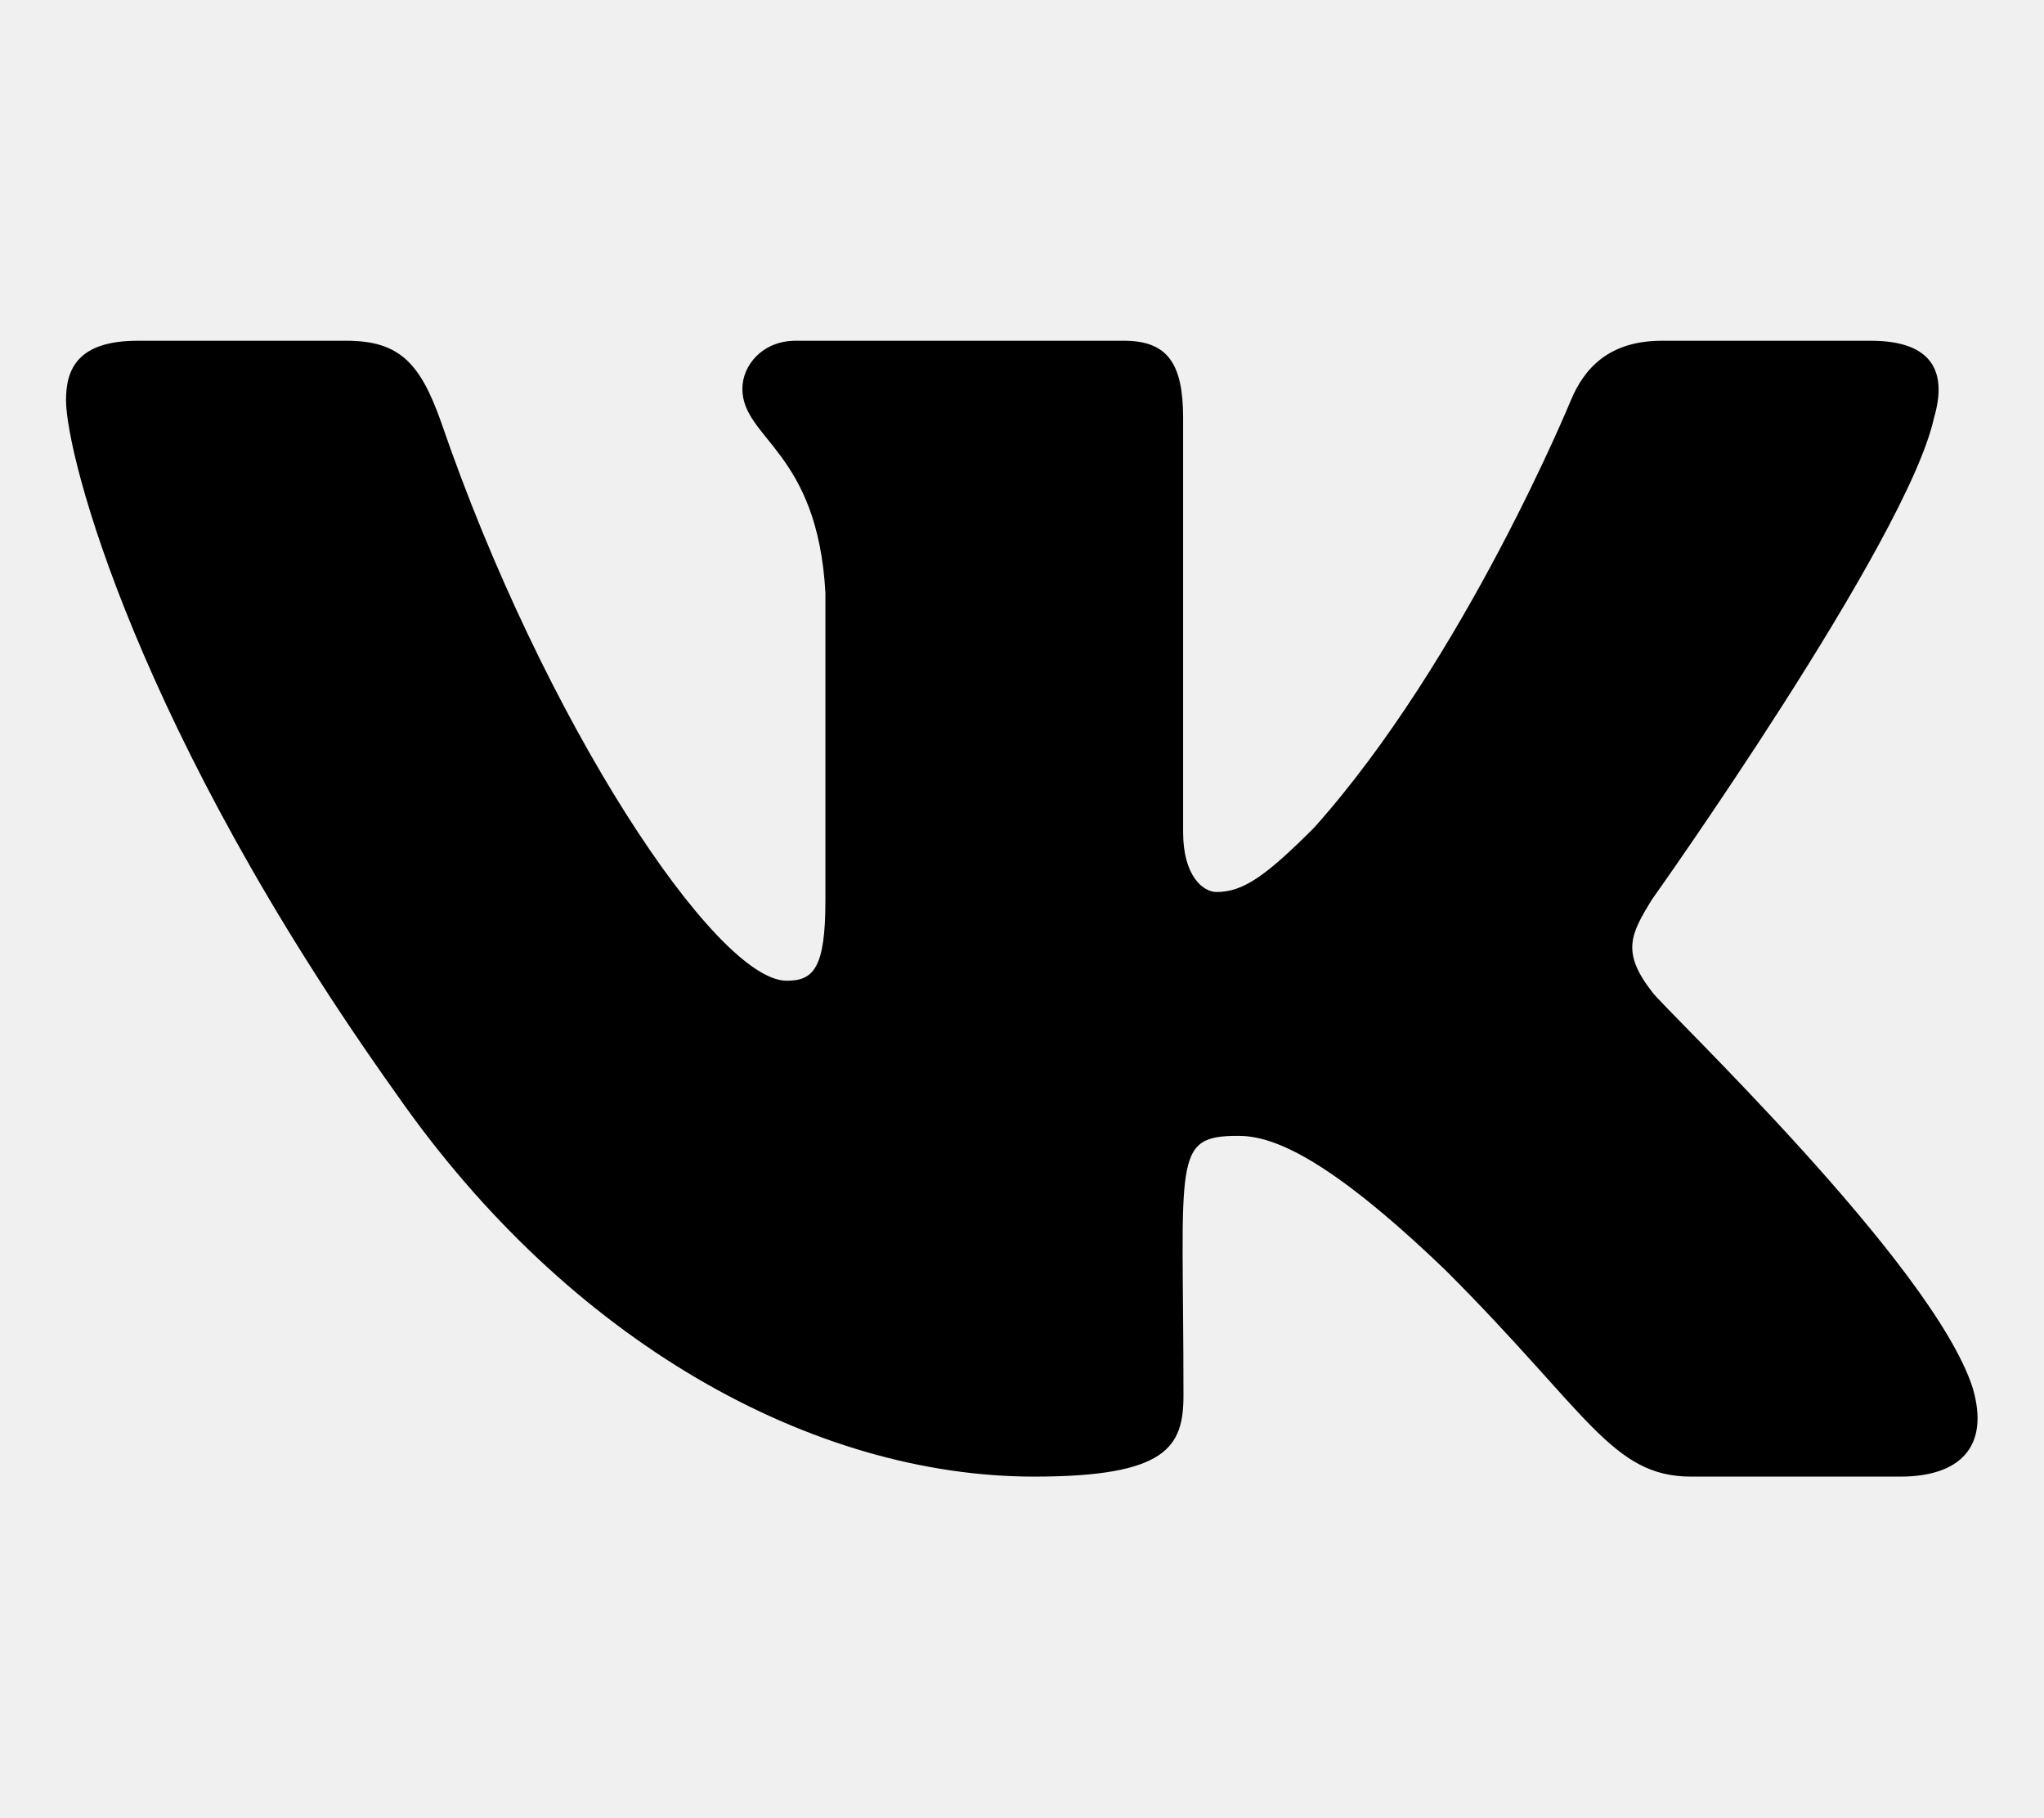
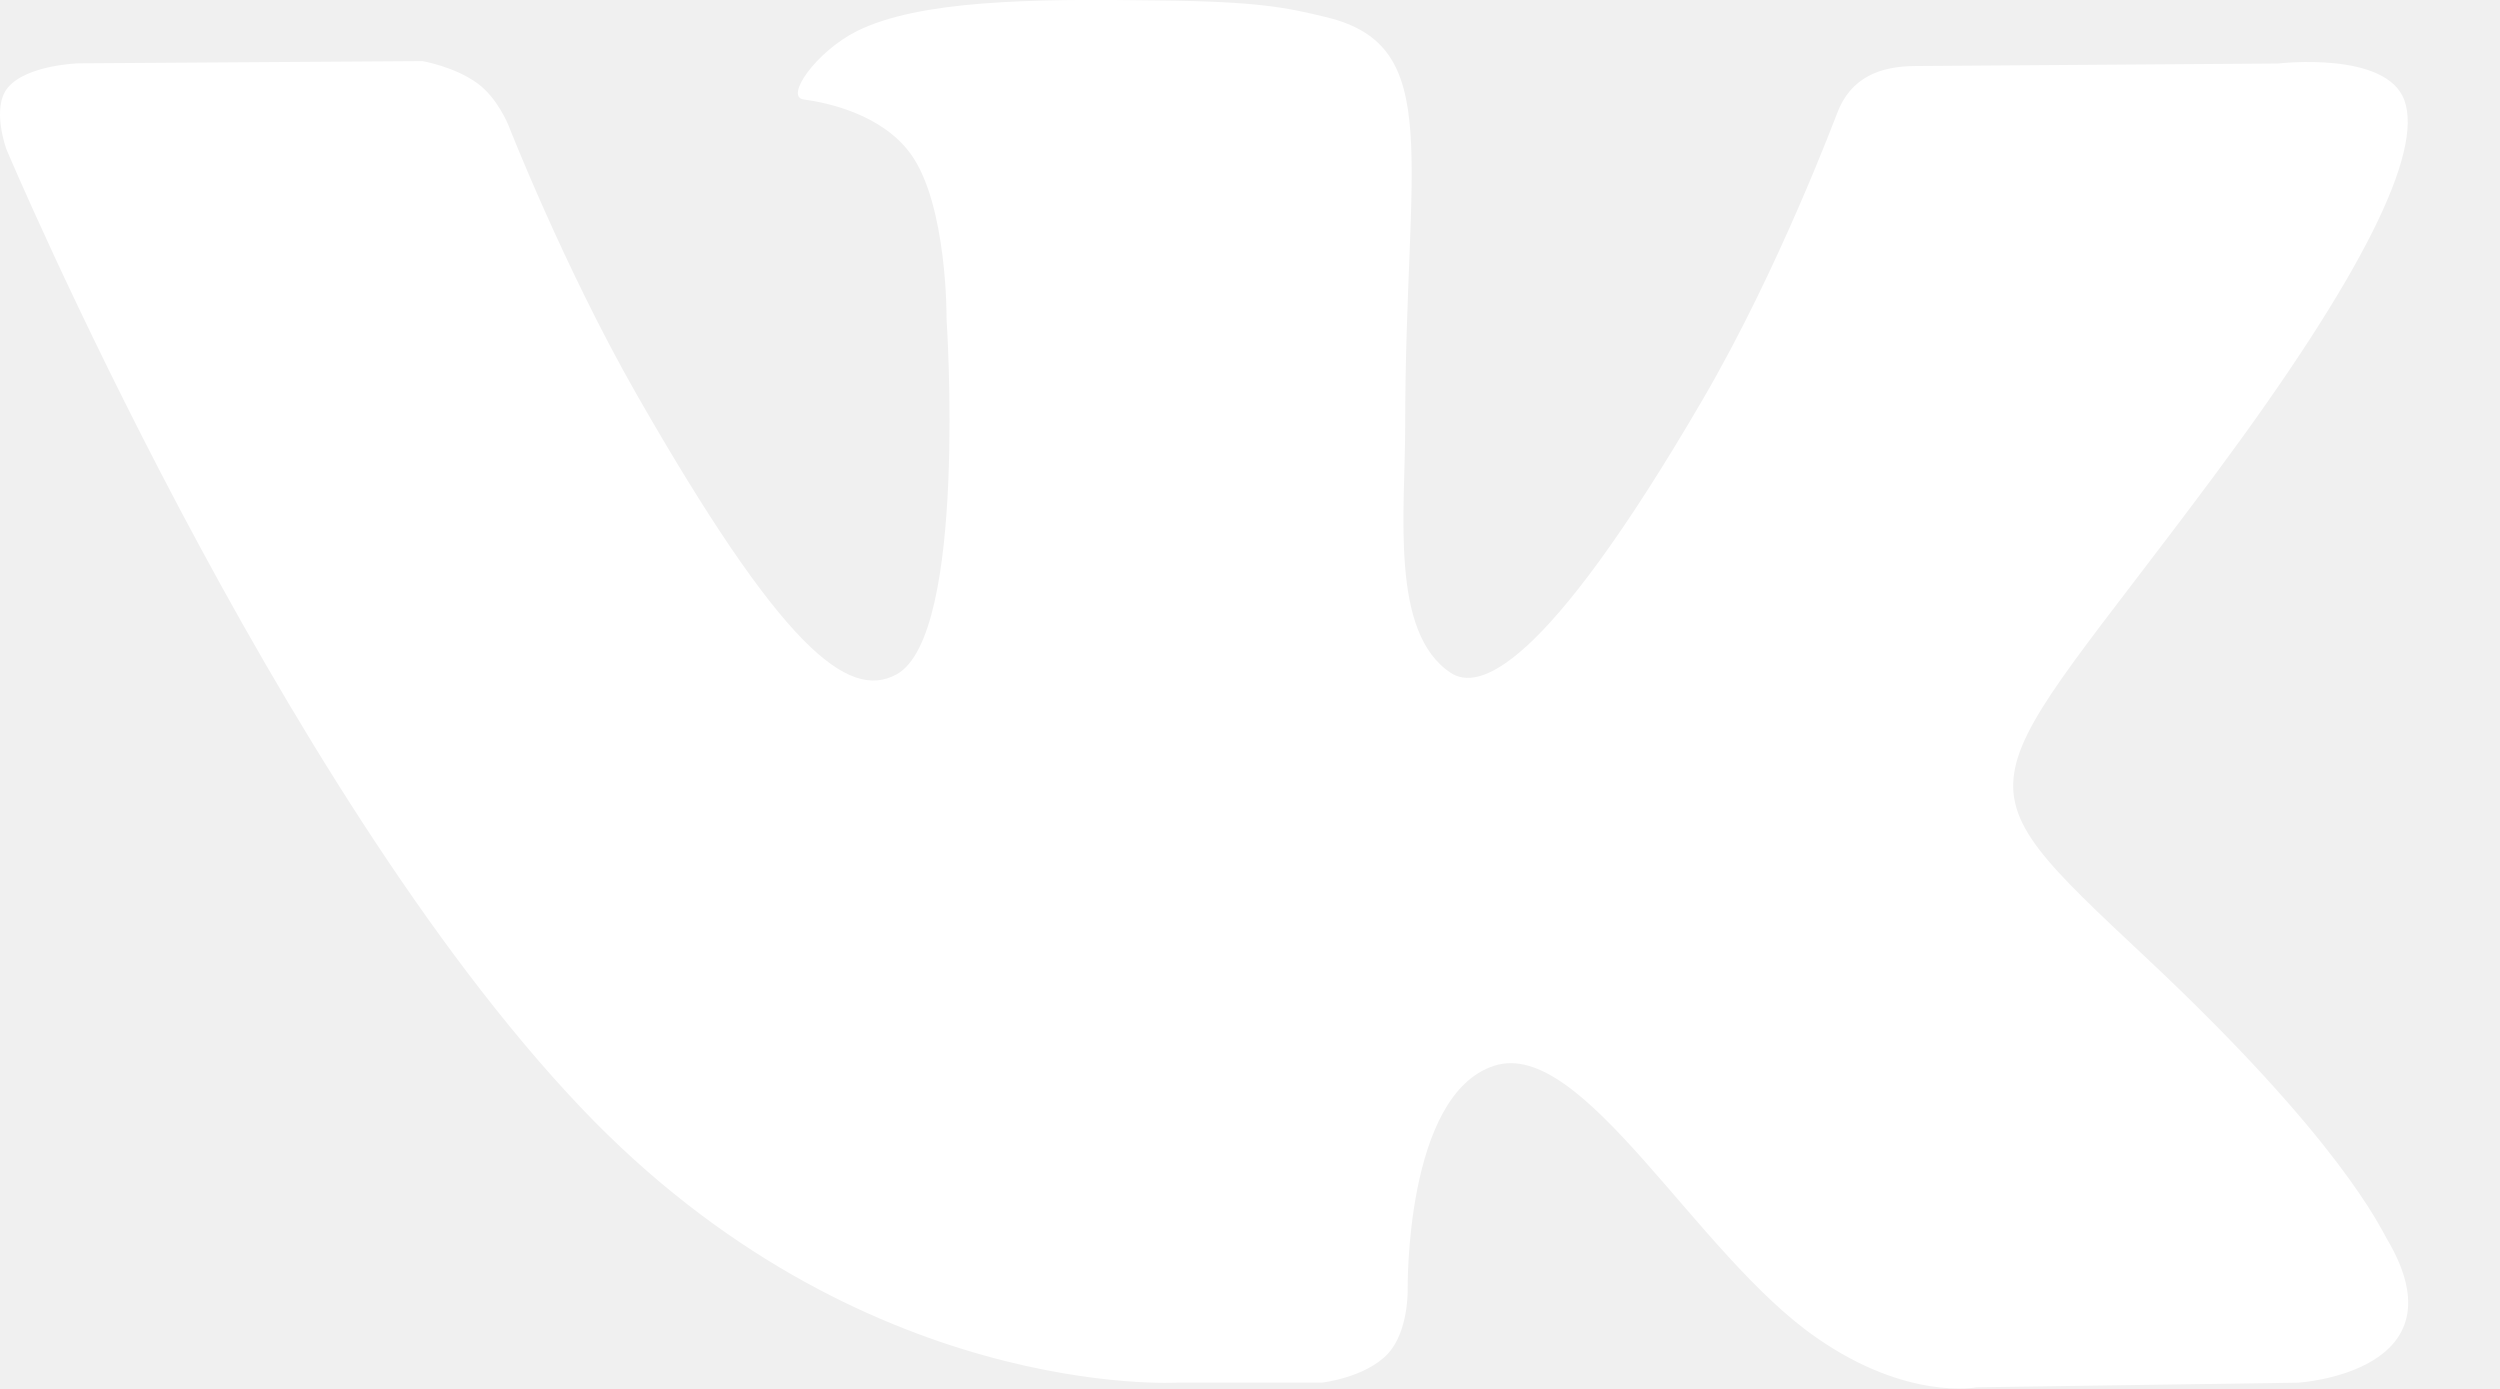
- <svg xmlns="http://www.w3.org/2000/svg" viewBox="0 0 576 512">
-   <path d="M545 117.7c3.7-12.5 0-21.7-17.8-21.7h-58.9c-15 0-21.9 7.9-25.6 16.7 0 0-30 73.1-72.4 120.5-13.7 13.7-20 18.1-27.5 18.1-3.7 0-9.4-4.4-9.4-16.9V117.7c0-15-4.2-21.7-16.6-21.7h-92.6c-9.4 0-15 7-15 13.5 0 14.2 21.2 17.5 23.4 57.5v86.8c0 19-3.4 22.5-10.9 22.5-20 0-68.6-73.4-97.4-157.4-5.8-16.3-11.5-22.9-26.6-22.9H38.8c-16.8 0-20.2 7.9-20.2 16.7 0 15.6 20 93.1 93.1 195.5C160.4 378.1 229 416 291.4 416c37.5 0 42.1-8.4 42.1-22.9 0-66.8-3.4-73.1 15.4-73.1 8.7 0 23.7 4.4 58.7 38.1 40 40 46.6 57.9 69 57.9h58.9c16.8 0 25.3-8.4 20.4-25-11.2-34.9-86.9-106.7-90.3-111.5-8.7-11.2-6.2-16.2 0-26.2.1-.1 72-101.3 79.4-135.6z" />
+ <svg xmlns="http://www.w3.org/2000/svg" width="27" height="15" viewBox="0 0 27 15" fill="none">
+   <path d="M16.138 11.51C17.094 11.201 18.318 13.55 19.621 14.449C20.599 15.13 21.348 14.983 21.348 14.983L24.821 14.933C24.821 14.933 26.636 14.821 25.778 13.379C25.707 13.259 25.275 12.31 23.193 10.357C21.016 8.314 21.311 8.645 23.932 5.113C25.529 2.96 26.168 1.645 25.968 1.085C25.776 0.546 24.603 0.686 24.603 0.686L20.69 0.713C20.309 0.714 19.986 0.832 19.839 1.228C19.836 1.232 19.218 2.894 18.394 4.307C16.653 7.296 15.958 7.455 15.67 7.268C15.009 6.835 15.176 5.531 15.176 4.604C15.176 1.707 15.608 0.499 14.33 0.187C13.903 0.083 13.591 0.015 12.502 0.005C11.11 -0.016 9.928 0.005 9.258 0.334C8.813 0.557 8.472 1.046 8.679 1.074C8.939 1.109 9.522 1.234 9.834 1.66C10.235 2.212 10.223 3.449 10.223 3.449C10.223 3.449 10.452 6.86 9.683 7.283C9.155 7.573 8.433 6.981 6.88 4.267C6.087 2.879 5.488 1.345 5.488 1.345C5.488 1.345 5.372 1.06 5.162 0.904C4.912 0.719 4.562 0.66 4.562 0.66L0.848 0.684C0.848 0.684 0.29 0.7 0.085 0.946C-0.097 1.164 0.07 1.614 0.07 1.614C0.07 1.614 2.979 8.495 6.273 11.961C9.293 15.143 12.725 14.932 12.725 14.932H14.28C14.28 14.932 14.749 14.878 14.989 14.62C15.213 14.38 15.203 13.929 15.203 13.929C15.203 13.929 15.172 11.82 16.138 11.51Z" fill="white" />
</svg>
